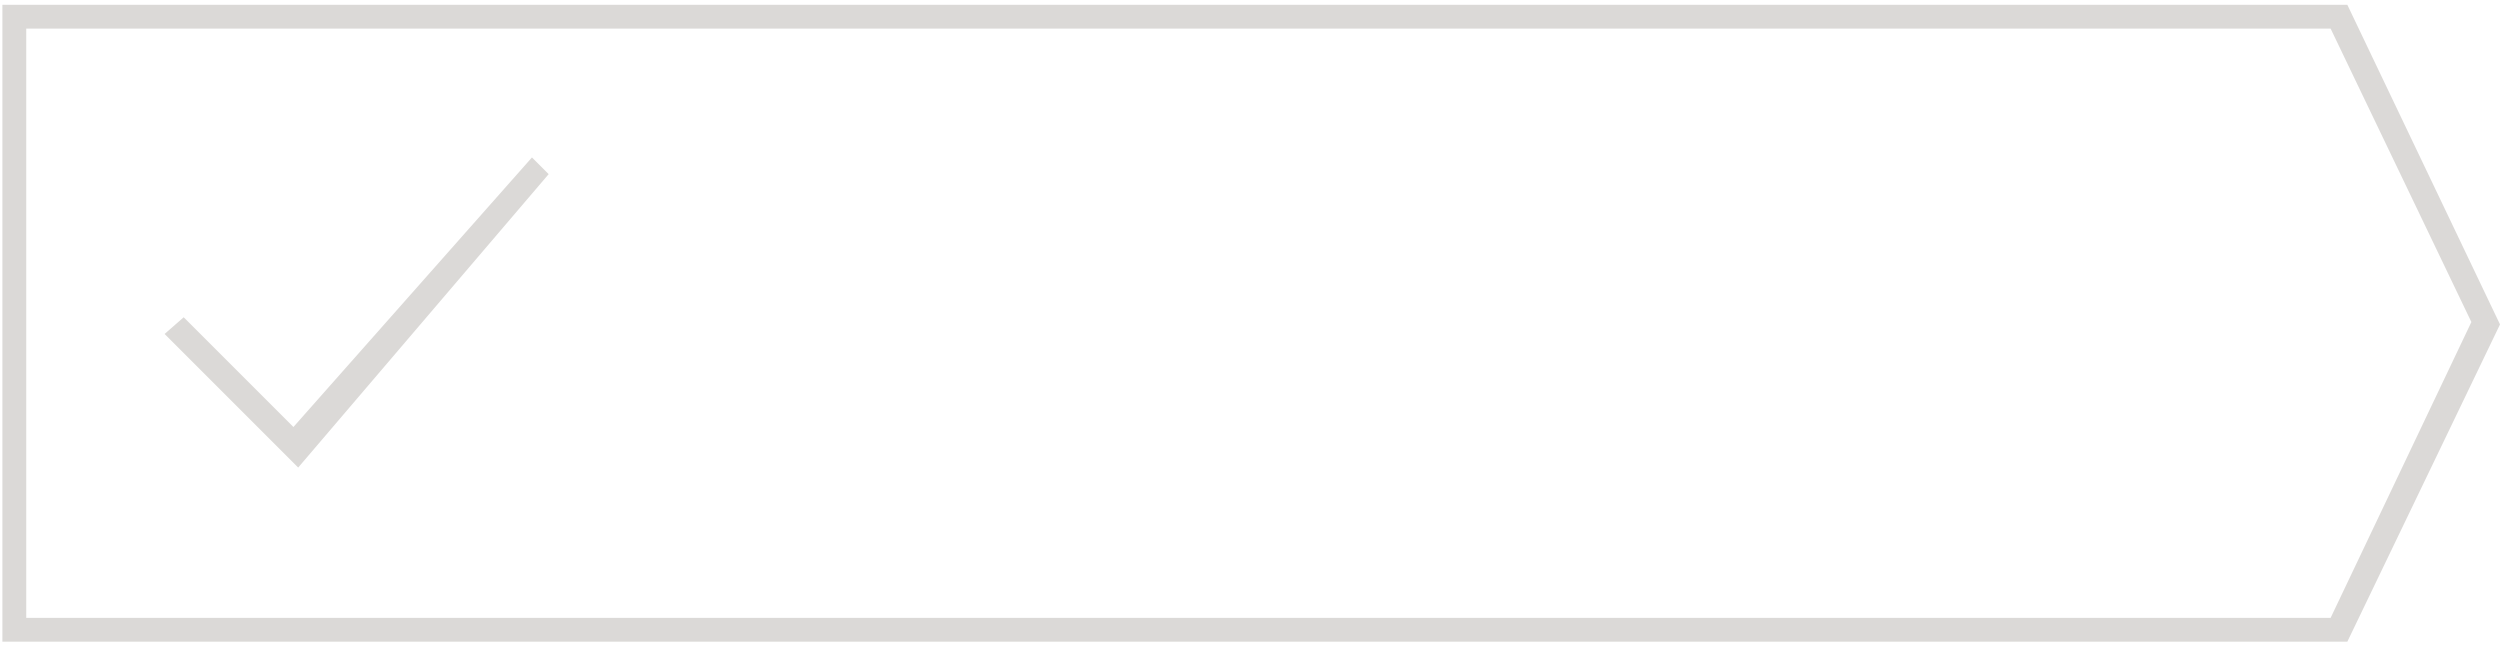
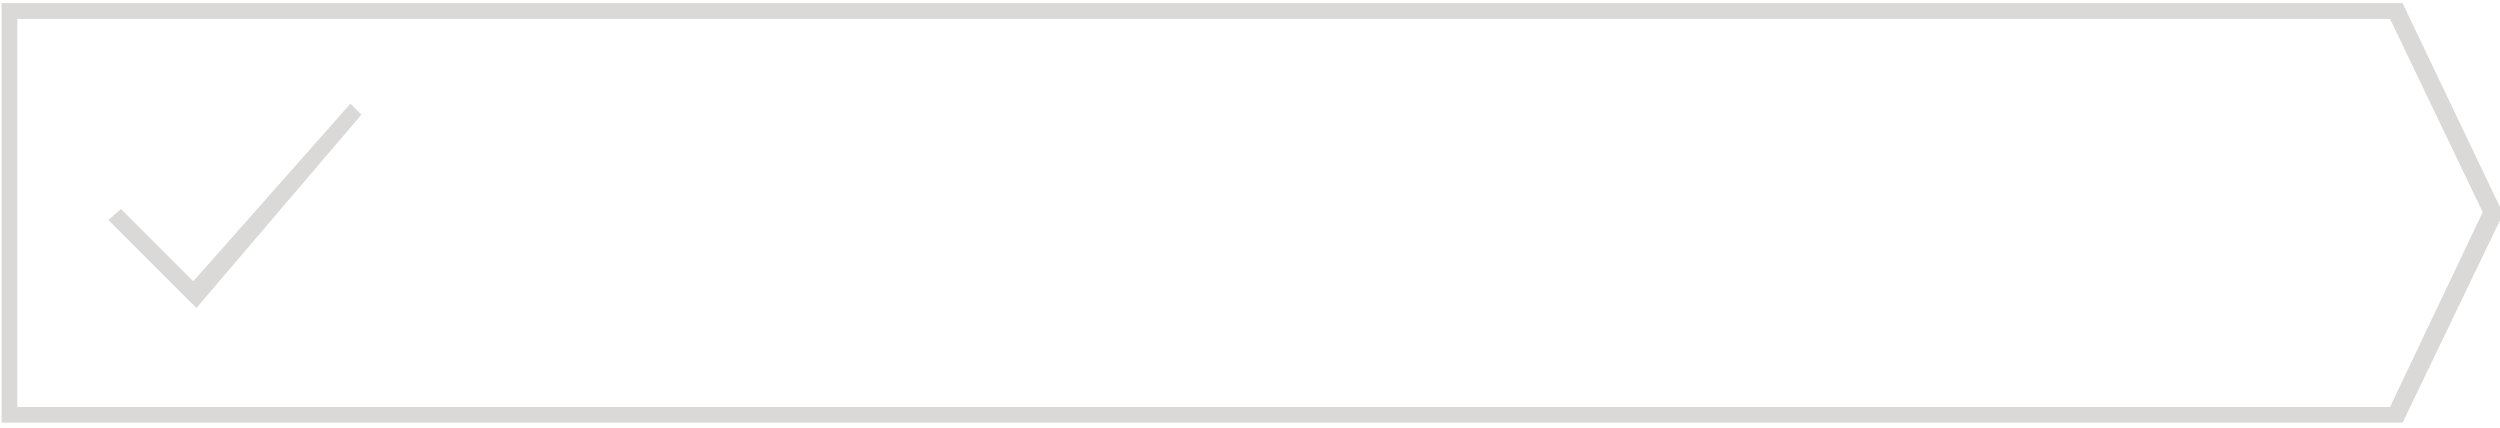
- <svg xmlns="http://www.w3.org/2000/svg" version="1.1" id="Layer_1" x="0px" y="0px" viewBox="0 0 104.8 27.2" style="enable-background:new 0 0 104.8 27.2;" xml:space="preserve">
+ <svg xmlns="http://www.w3.org/2000/svg" version="1.1" id="Layer_1" x="0px" y="0px" viewBox="0 0 159.1 27.2" style="enable-background:new 0 0 159.1 27.2;" xml:space="preserve">
  <style type="text/css">
	.st0{fill:#DBD9D7;}
</style>
  <g>
-     <path class="st0" d="M98.4,26.9H0.1V0.2h98.3l6.4,13.4L98.4,26.9z M1.1,25.9h96.6l5.9-12.4L97.7,1.2H1.1V25.9z" />
+     <path class="st0" d="M152.9,26.9H0.1V0.2h152.8l6.4,13.4L152.9,26.9z M1.1,25.9h151l5.9-12.4l-5.9-12.3H1.1V25.9z" />
  </g>
  <polygon class="st0" points="6.9,14 12.5,19.6 23,7.3 22.3,6.6 12.3,17.9 7.7,13.3 " />
</svg>
